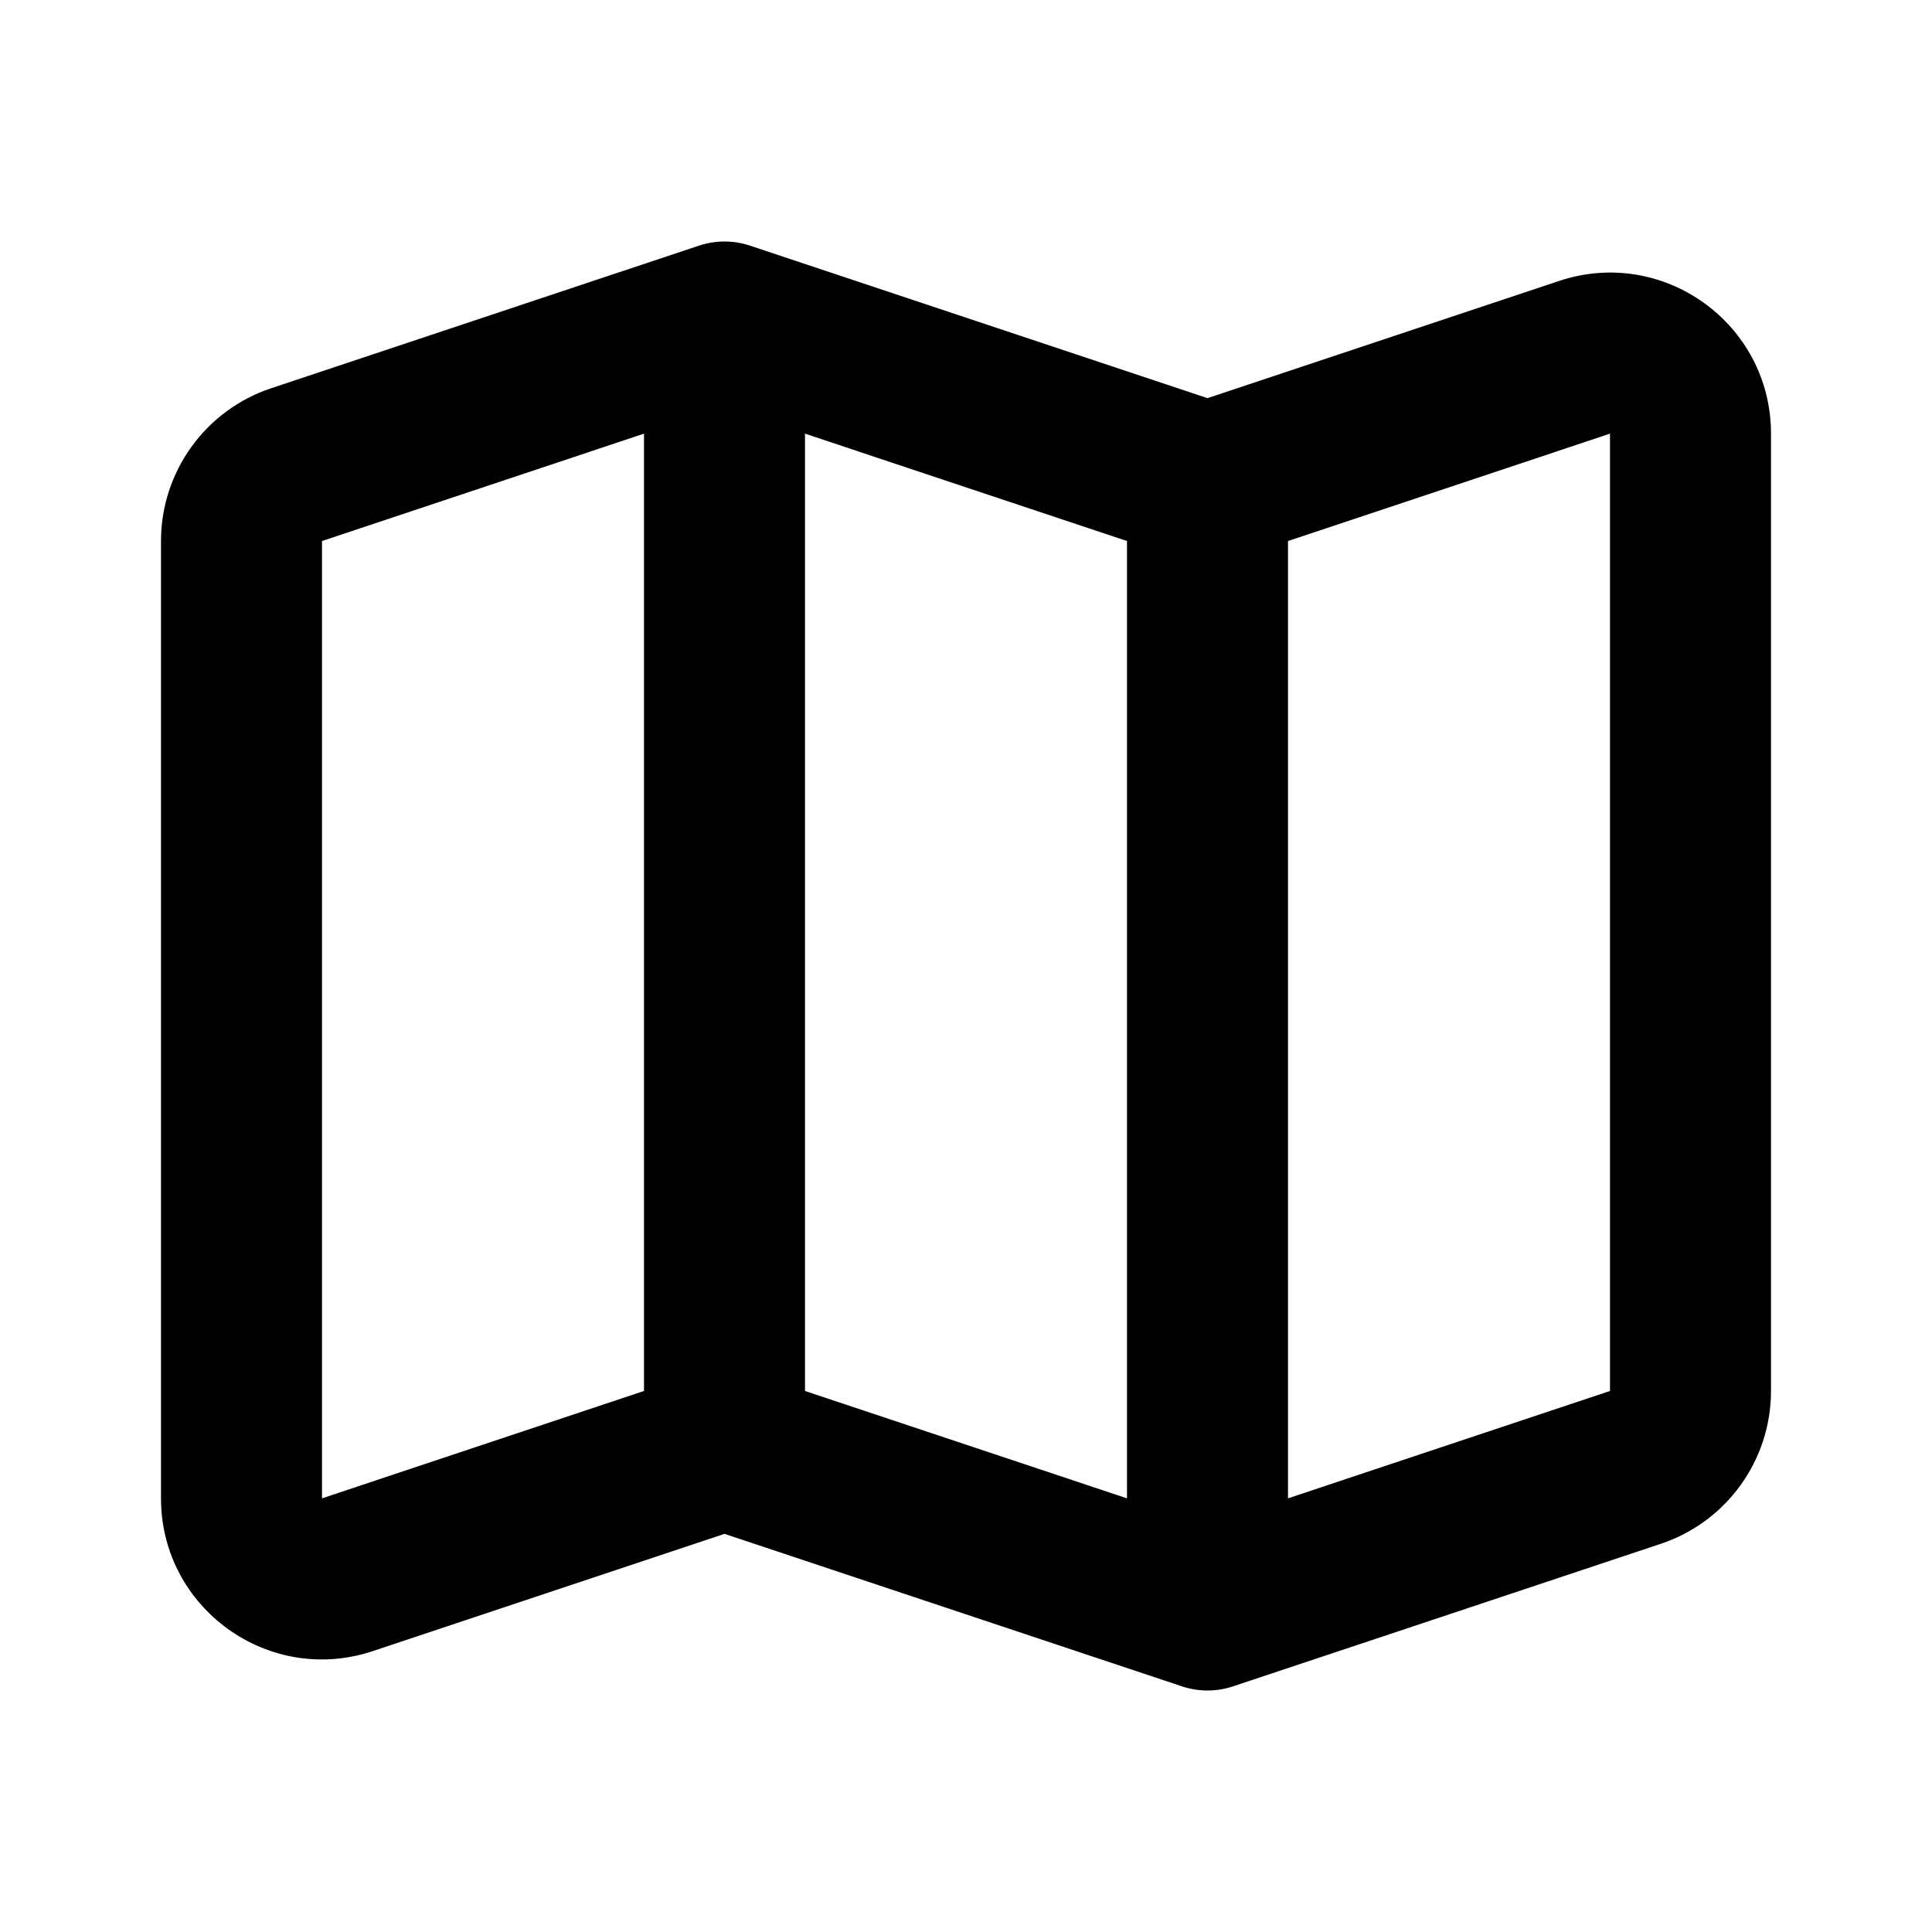
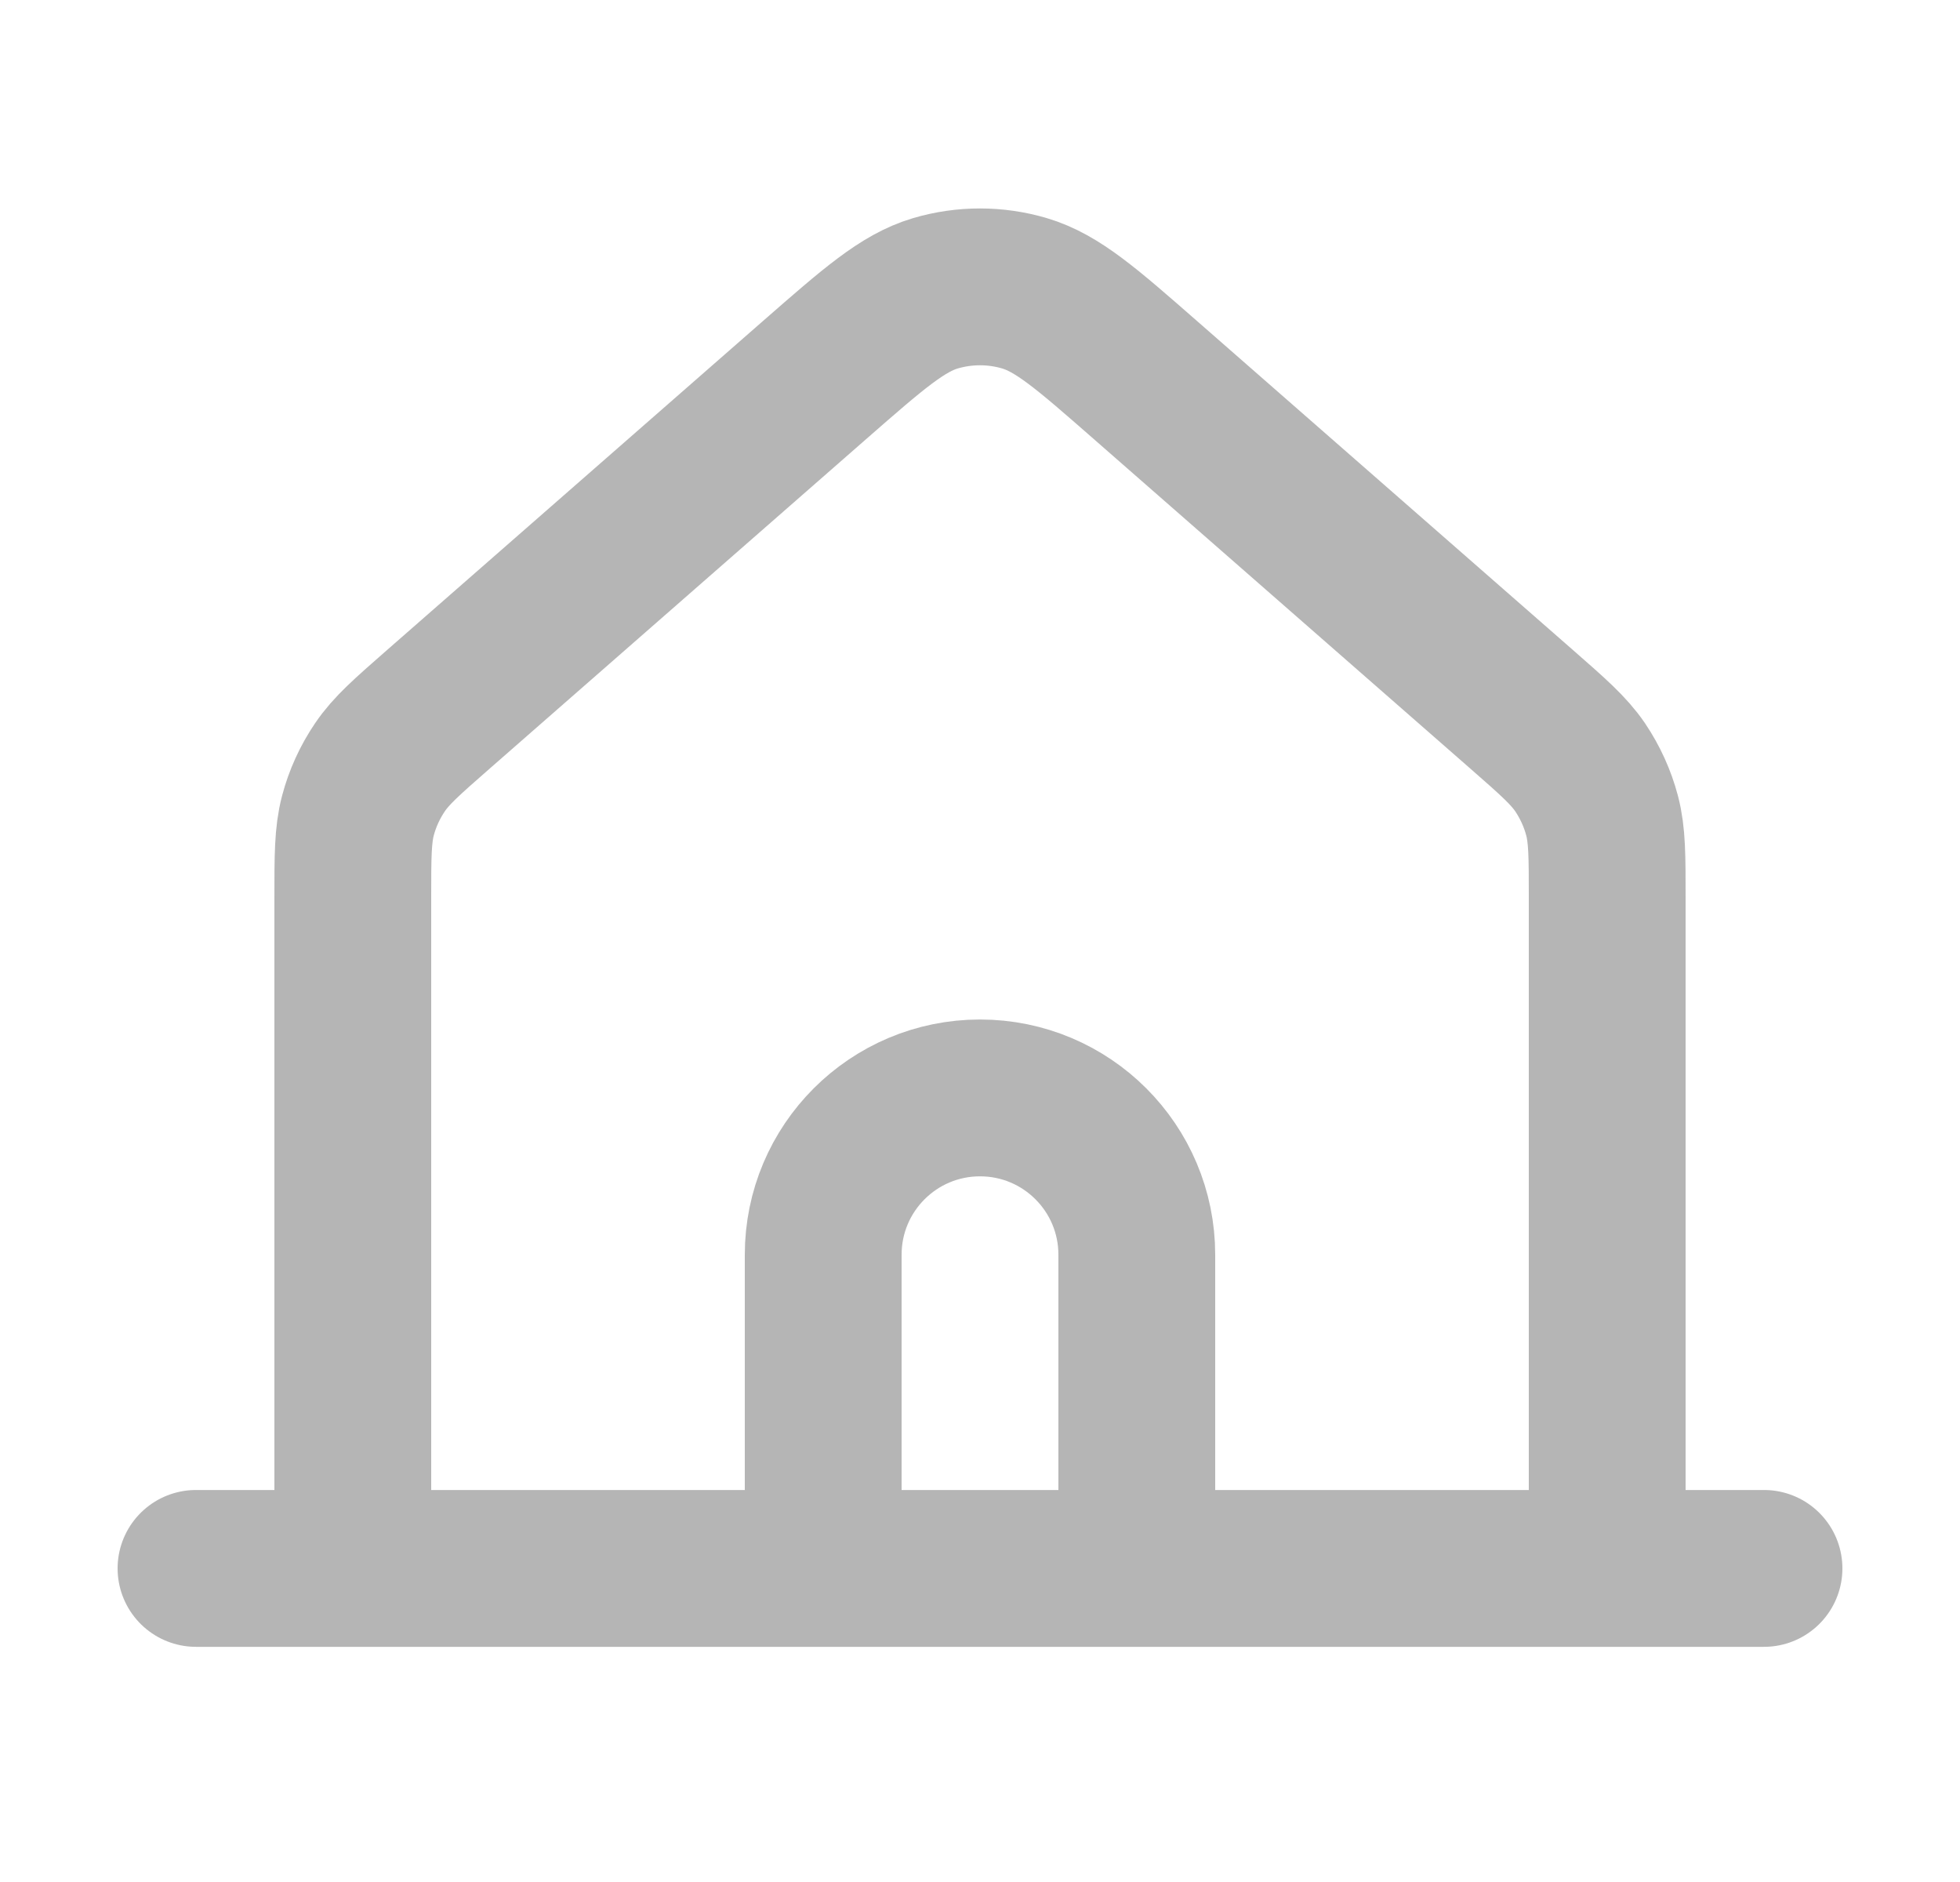
- <svg xmlns="http://www.w3.org/2000/svg" width="24" height="24" viewBox="0 0 24 24" fill="none">
-   <path d="M8.684 3.051C8.889 2.983 9.111 2.983 9.316 3.051L15 4.946L19.368 3.49C20.663 3.058 22 4.022 22 5.387V17.279C22 18.14 21.449 18.904 20.633 19.177L15.316 20.949C15.111 21.017 14.889 21.017 14.684 20.949L9 19.054L4.633 20.51C3.338 20.942 2 19.978 2 18.613V6.721C2 5.86 2.551 5.096 3.368 4.823L8.684 3.051ZM10 17.279L14 18.613V6.721L10 5.387V17.279ZM8 5.387L4 6.721V18.613L8 17.279V5.387ZM16 6.721V18.613L20 17.279V5.387L16 6.721Z" fill="currentColor" />
+ <svg xmlns="http://www.w3.org/2000/svg" width="25" height="24" viewBox="0 0 25 24" fill="none">
+   <path d="M2.5 20.001H4.5M4.5 20.001H10.5M4.5 20.001V11.453C4.5 10.918 4.5 10.651 4.565 10.402C4.623 10.182 4.718 9.974 4.846 9.785C4.99 9.572 5.191 9.396 5.593 9.044L10.394 4.843C11.14 4.191 11.513 3.864 11.932 3.74C12.303 3.631 12.697 3.631 13.067 3.74C13.488 3.865 13.861 4.191 14.607 4.844L19.407 9.044C19.809 9.396 20.01 9.572 20.155 9.785C20.282 9.974 20.377 10.182 20.435 10.402C20.5 10.651 20.5 10.918 20.5 11.453V20.001M10.5 20.001H14.5M10.5 20.001V16.001C10.5 14.896 11.395 14.001 12.5 14.001C13.605 14.001 14.5 14.896 14.5 16.001V20.001M14.5 20.001H20.5M20.5 20.001H22.5" stroke="#B5B5B5" stroke-width="2" stroke-linecap="round" stroke-linejoin="round" />
</svg>
